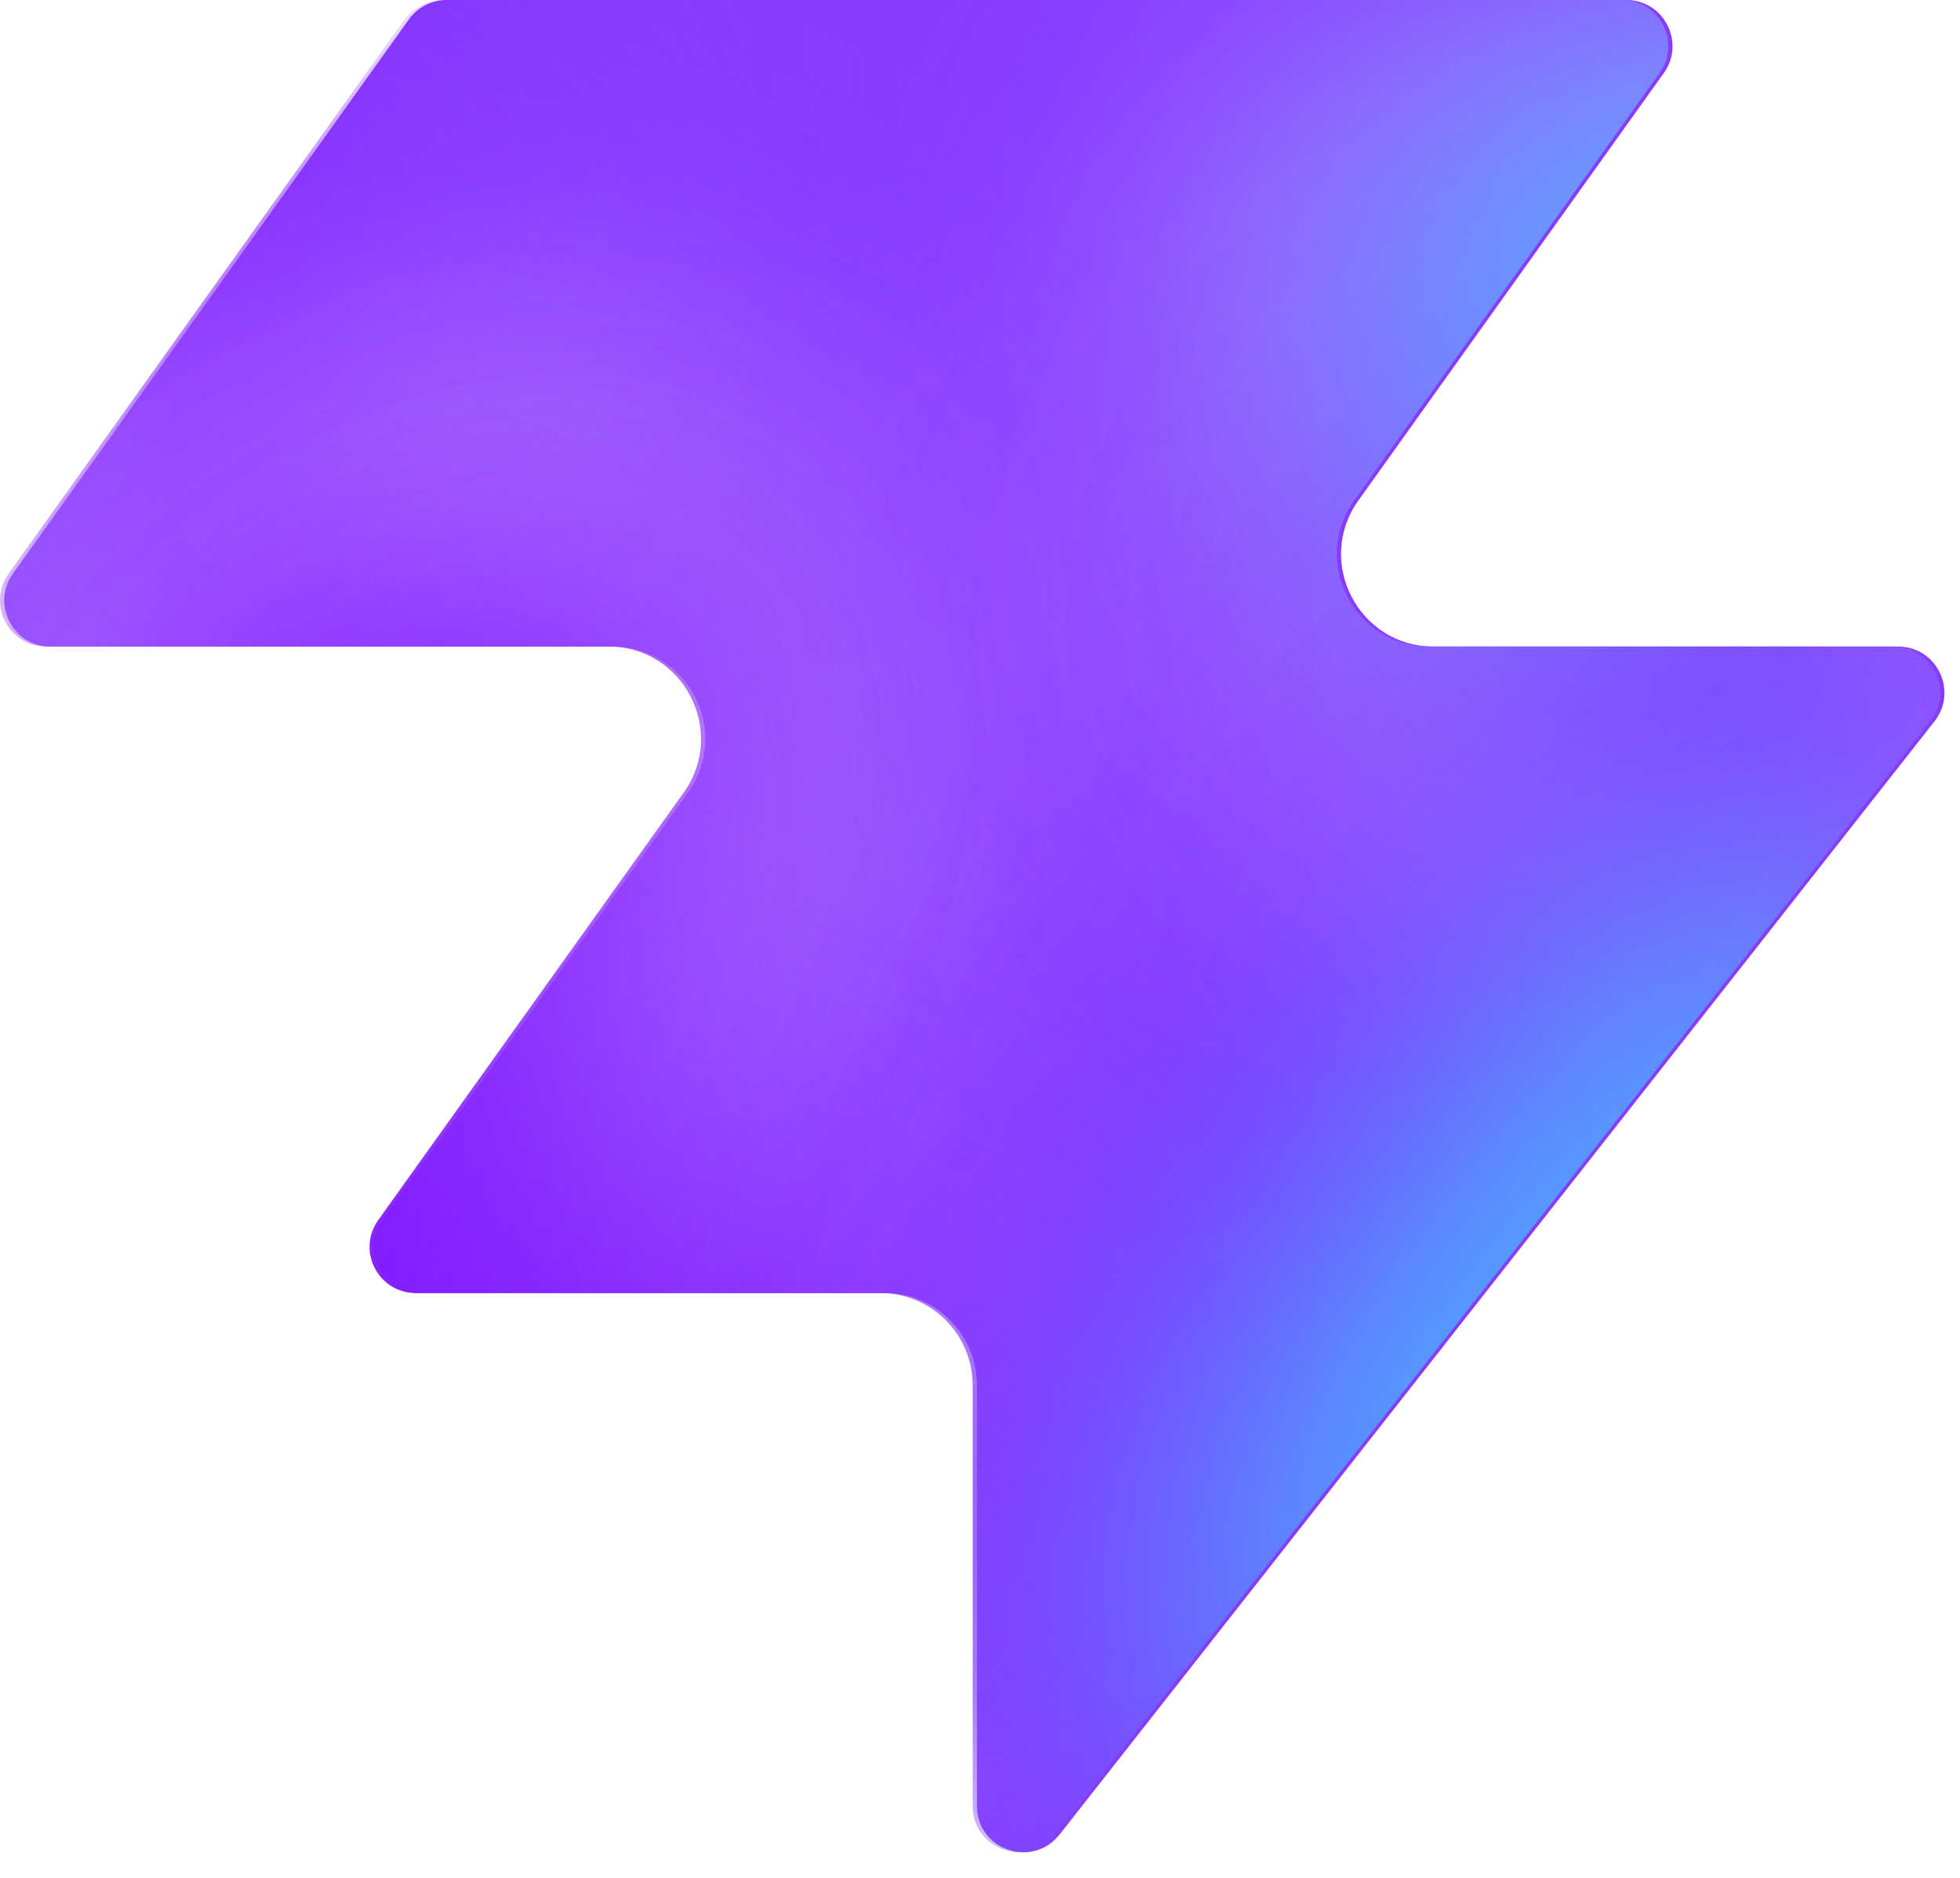
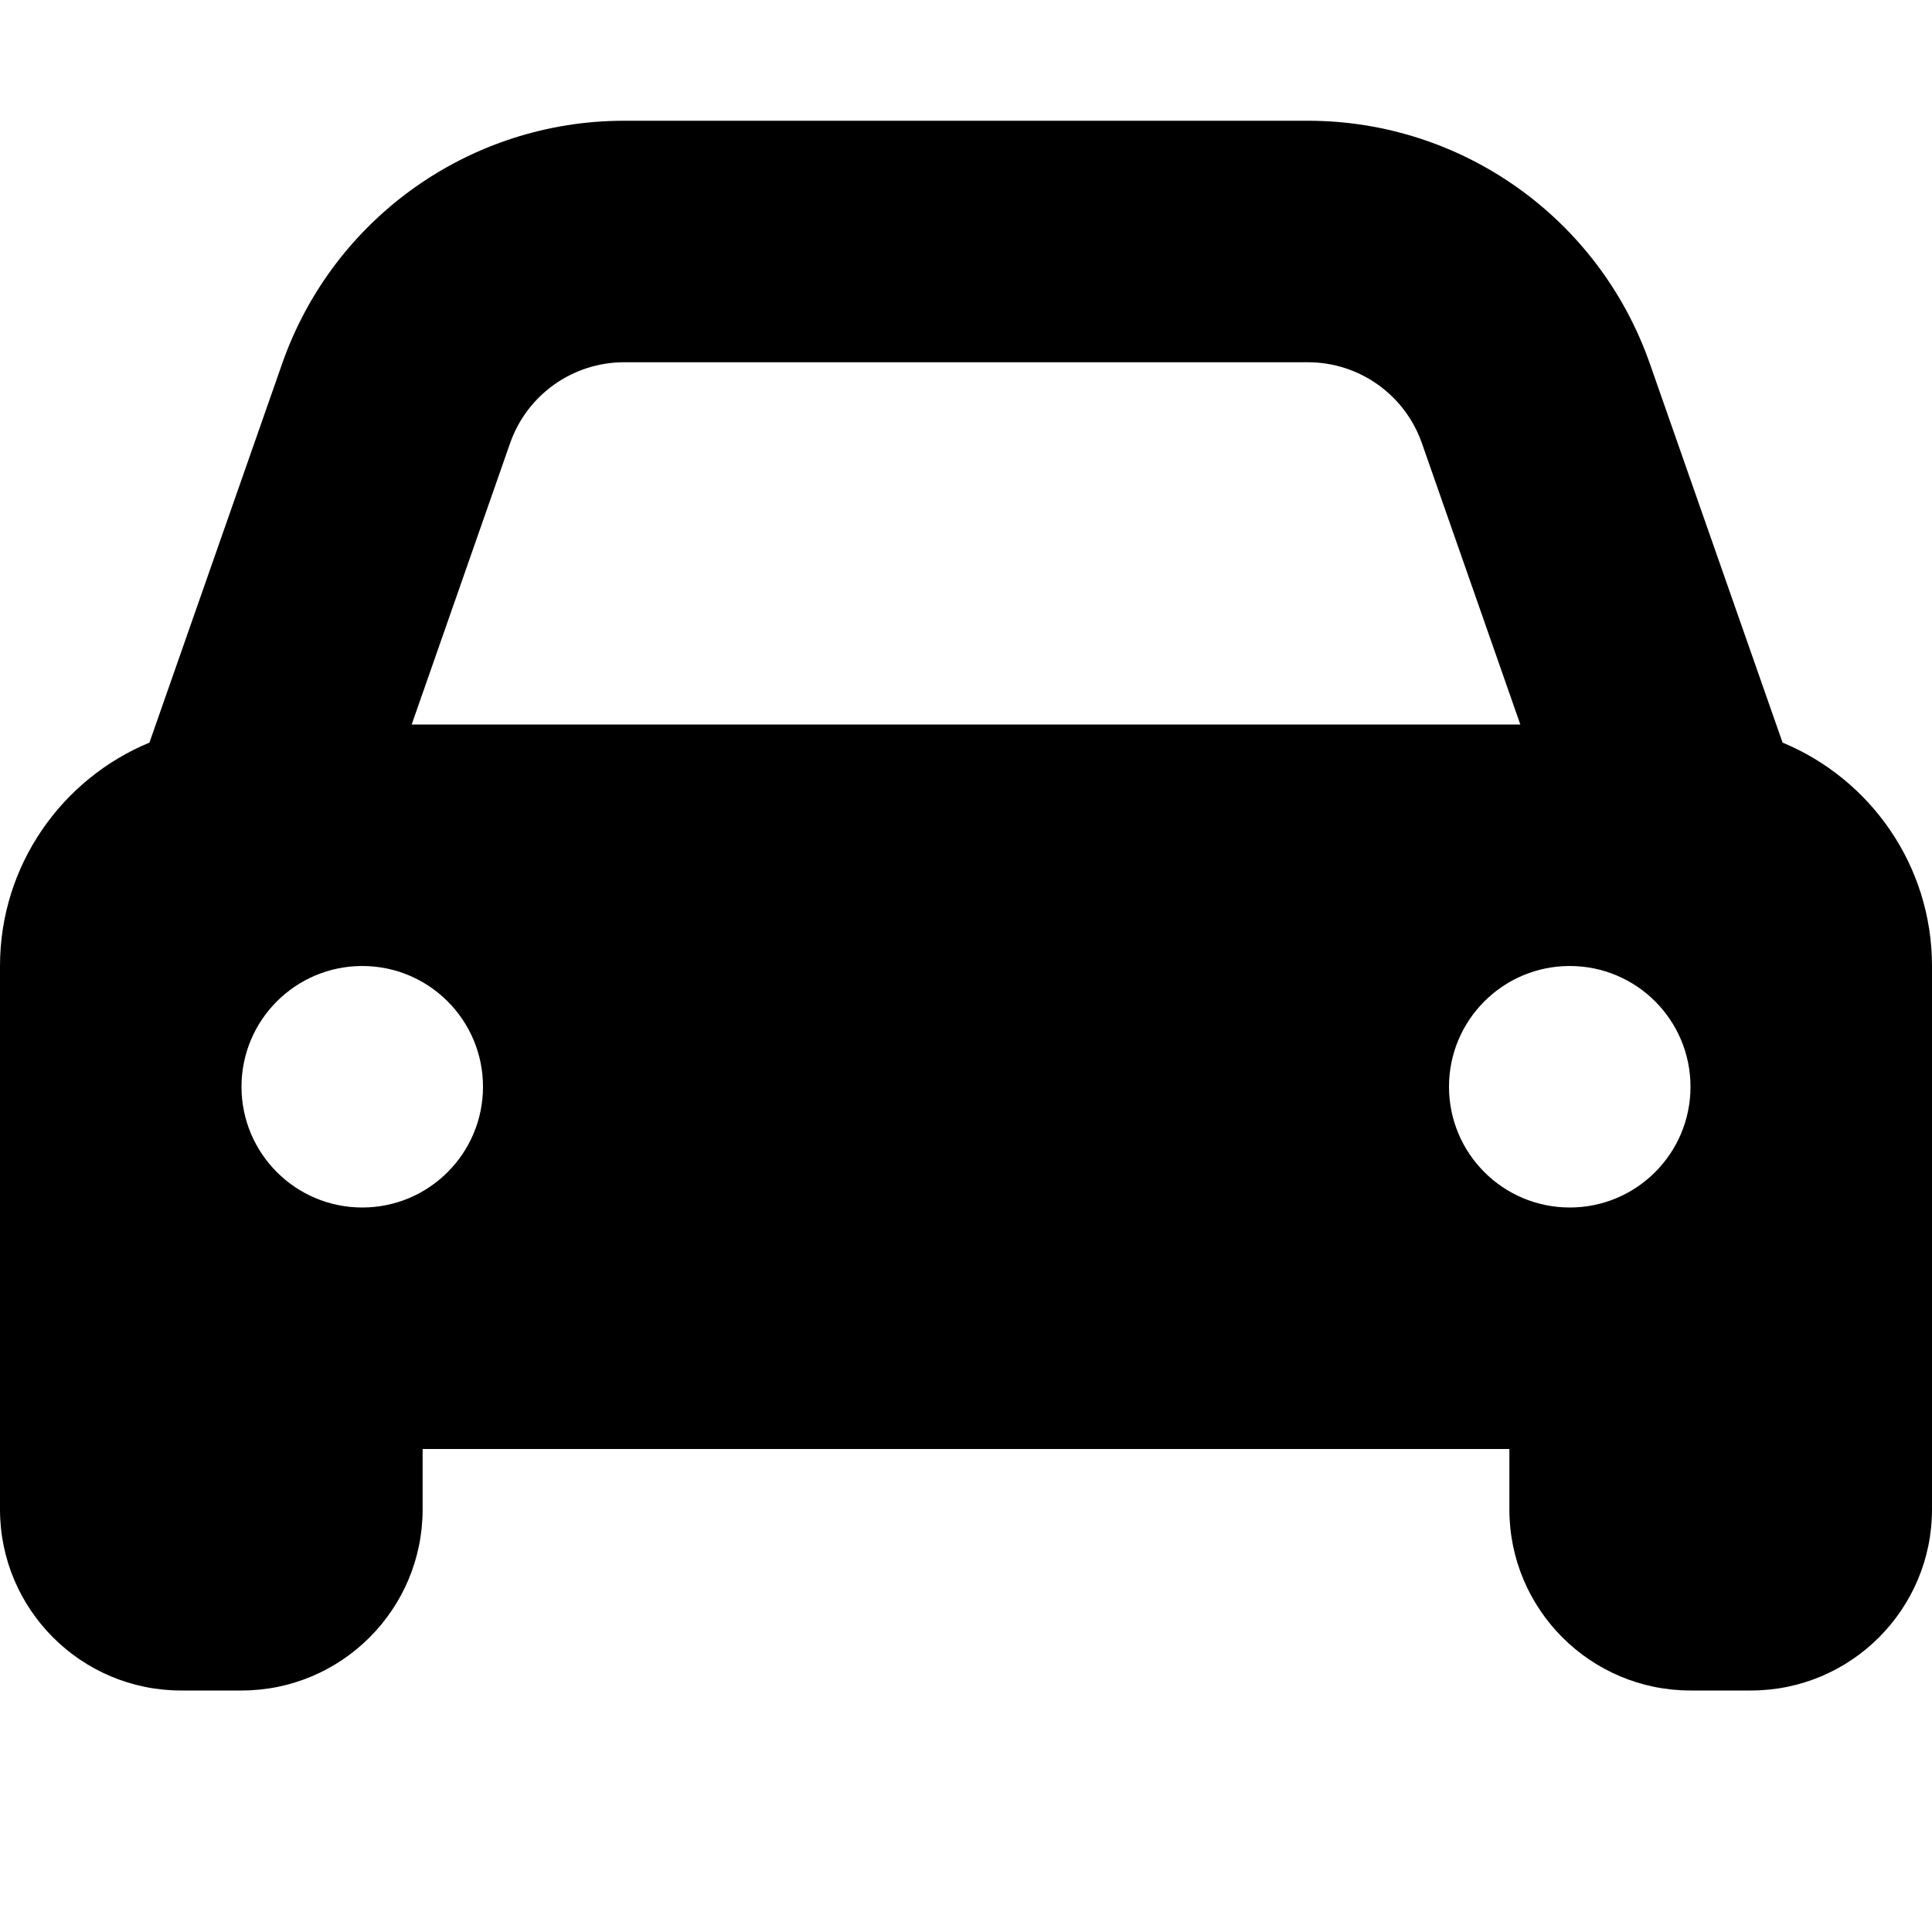
- <svg xmlns="http://www.w3.org/2000/svg" width="48" height="46" fill="none" viewBox="0 0 48 46">
-   <path fill="#863bff" d="M25.946 44.938c-.664.845-2.021.375-2.021-.698V33.937a2.26 2.26 0 0 0-2.262-2.262H10.287c-.92 0-1.456-1.04-.92-1.788l7.48-10.471c1.07-1.497 0-3.578-1.842-3.578H1.237c-.92 0-1.456-1.04-.92-1.788L10.013.474c.214-.297.556-.474.92-.474h28.894c.92 0 1.456 1.04.92 1.788l-7.48 10.471c-1.07 1.498 0 3.579 1.842 3.579h11.377c.943 0 1.473 1.088.89 1.83L25.947 44.94z" style="fill:#863bff;fill:color(display-p3 .525 .23 1);fill-opacity:1" />
-   <mask id="a" width="48" height="46" x="0" y="0" maskUnits="userSpaceOnUse" style="mask-type:alpha">
-     <path fill="#000" d="M25.842 44.938c-.664.844-2.021.375-2.021-.698V33.937a2.26 2.26 0 0 0-2.262-2.262H10.183c-.92 0-1.456-1.04-.92-1.788l7.48-10.471c1.07-1.498 0-3.579-1.842-3.579H1.133c-.92 0-1.456-1.04-.92-1.787L9.91.473c.214-.297.556-.474.92-.474h28.894c.92 0 1.456 1.04.92 1.788l-7.48 10.471c-1.07 1.498 0 3.578 1.842 3.578h11.377c.943 0 1.473 1.088.89 1.832L25.843 44.94z" style="fill:#000;fill-opacity:1" />
-   </mask>
-   <g mask="url(#a)">
-     <g filter="url(#b)">
-       <ellipse cx="5.508" cy="14.704" fill="#ede6ff" rx="5.508" ry="14.704" style="fill:#ede6ff;fill:color(display-p3 .927 .903 1);fill-opacity:1" transform="matrix(.00324 1 1 -.00324 -4.47 31.516)" />
-     </g>
-     <g filter="url(#c)">
-       <ellipse cx="10.399" cy="29.851" fill="#ede6ff" rx="10.399" ry="29.851" style="fill:#ede6ff;fill:color(display-p3 .927 .903 1);fill-opacity:1" transform="matrix(.00324 1 1 -.00324 -39.328 7.883)" />
-     </g>
-     <g filter="url(#d)">
-       <ellipse cx="5.508" cy="30.487" fill="#7e14ff" rx="5.508" ry="30.487" style="fill:#7e14ff;fill:color(display-p3 .492 .077 1);fill-opacity:1" transform="rotate(89.814 -25.913 -14.639)scale(1 -1)" />
-     </g>
-     <g filter="url(#e)">
-       <ellipse cx="5.508" cy="30.599" fill="#7e14ff" rx="5.508" ry="30.599" style="fill:#7e14ff;fill:color(display-p3 .492 .077 1);fill-opacity:1" transform="rotate(89.814 -32.644 -3.334)scale(1 -1)" />
-     </g>
-     <g filter="url(#f)">
-       <ellipse cx="5.508" cy="30.599" fill="#7e14ff" rx="5.508" ry="30.599" style="fill:#7e14ff;fill:color(display-p3 .492 .077 1);fill-opacity:1" transform="matrix(.00324 1 1 -.00324 -34.34 30.47)" />
-     </g>
-     <g filter="url(#g)">
-       <ellipse cx="14.072" cy="22.078" fill="#ede6ff" rx="14.072" ry="22.078" style="fill:#ede6ff;fill:color(display-p3 .927 .903 1);fill-opacity:1" transform="rotate(93.35 24.506 48.493)scale(-1 1)" />
-     </g>
-     <g filter="url(#h)">
-       <ellipse cx="3.47" cy="21.501" fill="#7e14ff" rx="3.47" ry="21.501" style="fill:#7e14ff;fill:color(display-p3 .492 .077 1);fill-opacity:1" transform="rotate(89.009 28.708 47.59)scale(-1 1)" />
-     </g>
-     <g filter="url(#i)">
-       <ellipse cx="3.47" cy="21.501" fill="#7e14ff" rx="3.47" ry="21.501" style="fill:#7e14ff;fill:color(display-p3 .492 .077 1);fill-opacity:1" transform="rotate(89.009 28.708 47.59)scale(-1 1)" />
-     </g>
-     <g filter="url(#j)">
-       <ellipse cx=".387" cy="8.972" fill="#7e14ff" rx="4.407" ry="29.108" style="fill:#7e14ff;fill:color(display-p3 .492 .077 1);fill-opacity:1" transform="rotate(39.51 .387 8.972)" />
-     </g>
-     <g filter="url(#k)">
-       <ellipse cx="47.523" cy="-6.092" fill="#7e14ff" rx="4.407" ry="29.108" style="fill:#7e14ff;fill:color(display-p3 .492 .077 1);fill-opacity:1" transform="rotate(37.892 47.523 -6.092)" />
-     </g>
-     <g filter="url(#l)">
-       <ellipse cx="41.412" cy="6.333" fill="#47bfff" rx="5.971" ry="9.665" style="fill:#47bfff;fill:color(display-p3 .28 .748 1);fill-opacity:1" transform="rotate(37.892 41.412 6.333)" />
-     </g>
-     <g filter="url(#m)">
-       <ellipse cx="-1.879" cy="38.332" fill="#7e14ff" rx="4.407" ry="29.108" style="fill:#7e14ff;fill:color(display-p3 .492 .077 1);fill-opacity:1" transform="rotate(37.892 -1.88 38.332)" />
-     </g>
-     <g filter="url(#n)">
-       <ellipse cx="-1.879" cy="38.332" fill="#7e14ff" rx="4.407" ry="29.108" style="fill:#7e14ff;fill:color(display-p3 .492 .077 1);fill-opacity:1" transform="rotate(37.892 -1.88 38.332)" />
-     </g>
-     <g filter="url(#o)">
-       <ellipse cx="35.651" cy="29.907" fill="#7e14ff" rx="4.407" ry="29.108" style="fill:#7e14ff;fill:color(display-p3 .492 .077 1);fill-opacity:1" transform="rotate(37.892 35.651 29.907)" />
-     </g>
-     <g filter="url(#p)">
-       <ellipse cx="38.418" cy="32.4" fill="#47bfff" rx="5.971" ry="15.297" style="fill:#47bfff;fill:color(display-p3 .28 .748 1);fill-opacity:1" transform="rotate(37.892 38.418 32.4)" />
-     </g>
-   </g>
-   <defs>
-     <filter id="b" width="60.045" height="41.654" x="-19.77" y="16.149" color-interpolation-filters="sRGB" filterUnits="userSpaceOnUse">
-       <feFlood flood-opacity="0" result="BackgroundImageFix" />
-       <feBlend in="SourceGraphic" in2="BackgroundImageFix" result="shape" />
-       <feGaussianBlur result="effect1_foregroundBlur_2002_17158" stdDeviation="7.659" />
-     </filter>
-     <filter id="c" width="90.34" height="51.437" x="-54.613" y="-7.533" color-interpolation-filters="sRGB" filterUnits="userSpaceOnUse">
-       <feFlood flood-opacity="0" result="BackgroundImageFix" />
-       <feBlend in="SourceGraphic" in2="BackgroundImageFix" result="shape" />
-       <feGaussianBlur result="effect1_foregroundBlur_2002_17158" stdDeviation="7.659" />
-     </filter>
-     <filter id="d" width="79.355" height="29.4" x="-49.64" y="2.03" color-interpolation-filters="sRGB" filterUnits="userSpaceOnUse">
-       <feFlood flood-opacity="0" result="BackgroundImageFix" />
-       <feBlend in="SourceGraphic" in2="BackgroundImageFix" result="shape" />
-       <feGaussianBlur result="effect1_foregroundBlur_2002_17158" stdDeviation="4.596" />
-     </filter>
-     <filter id="e" width="79.579" height="29.4" x="-45.045" y="20.029" color-interpolation-filters="sRGB" filterUnits="userSpaceOnUse">
-       <feFlood flood-opacity="0" result="BackgroundImageFix" />
-       <feBlend in="SourceGraphic" in2="BackgroundImageFix" result="shape" />
-       <feGaussianBlur result="effect1_foregroundBlur_2002_17158" stdDeviation="4.596" />
-     </filter>
-     <filter id="f" width="79.579" height="29.4" x="-43.513" y="21.178" color-interpolation-filters="sRGB" filterUnits="userSpaceOnUse">
-       <feFlood flood-opacity="0" result="BackgroundImageFix" />
-       <feBlend in="SourceGraphic" in2="BackgroundImageFix" result="shape" />
-       <feGaussianBlur result="effect1_foregroundBlur_2002_17158" stdDeviation="4.596" />
-     </filter>
-     <filter id="g" width="74.749" height="58.852" x="15.756" y="-17.901" color-interpolation-filters="sRGB" filterUnits="userSpaceOnUse">
-       <feFlood flood-opacity="0" result="BackgroundImageFix" />
-       <feBlend in="SourceGraphic" in2="BackgroundImageFix" result="shape" />
-       <feGaussianBlur result="effect1_foregroundBlur_2002_17158" stdDeviation="7.659" />
-     </filter>
-     <filter id="h" width="61.377" height="25.362" x="23.548" y="2.284" color-interpolation-filters="sRGB" filterUnits="userSpaceOnUse">
-       <feFlood flood-opacity="0" result="BackgroundImageFix" />
-       <feBlend in="SourceGraphic" in2="BackgroundImageFix" result="shape" />
-       <feGaussianBlur result="effect1_foregroundBlur_2002_17158" stdDeviation="4.596" />
-     </filter>
-     <filter id="i" width="61.377" height="25.362" x="23.548" y="2.284" color-interpolation-filters="sRGB" filterUnits="userSpaceOnUse">
-       <feFlood flood-opacity="0" result="BackgroundImageFix" />
-       <feBlend in="SourceGraphic" in2="BackgroundImageFix" result="shape" />
-       <feGaussianBlur result="effect1_foregroundBlur_2002_17158" stdDeviation="4.596" />
-     </filter>
-     <filter id="j" width="56.045" height="63.649" x="-27.636" y="-22.853" color-interpolation-filters="sRGB" filterUnits="userSpaceOnUse">
-       <feFlood flood-opacity="0" result="BackgroundImageFix" />
-       <feBlend in="SourceGraphic" in2="BackgroundImageFix" result="shape" />
-       <feGaussianBlur result="effect1_foregroundBlur_2002_17158" stdDeviation="4.596" />
-     </filter>
-     <filter id="k" width="54.814" height="64.646" x="20.116" y="-38.415" color-interpolation-filters="sRGB" filterUnits="userSpaceOnUse">
-       <feFlood flood-opacity="0" result="BackgroundImageFix" />
-       <feBlend in="SourceGraphic" in2="BackgroundImageFix" result="shape" />
-       <feGaussianBlur result="effect1_foregroundBlur_2002_17158" stdDeviation="4.596" />
-     </filter>
-     <filter id="l" width="33.541" height="35.313" x="24.641" y="-11.323" color-interpolation-filters="sRGB" filterUnits="userSpaceOnUse">
-       <feFlood flood-opacity="0" result="BackgroundImageFix" />
-       <feBlend in="SourceGraphic" in2="BackgroundImageFix" result="shape" />
-       <feGaussianBlur result="effect1_foregroundBlur_2002_17158" stdDeviation="4.596" />
-     </filter>
-     <filter id="m" width="54.814" height="64.646" x="-29.286" y="6.009" color-interpolation-filters="sRGB" filterUnits="userSpaceOnUse">
-       <feFlood flood-opacity="0" result="BackgroundImageFix" />
-       <feBlend in="SourceGraphic" in2="BackgroundImageFix" result="shape" />
-       <feGaussianBlur result="effect1_foregroundBlur_2002_17158" stdDeviation="4.596" />
-     </filter>
-     <filter id="n" width="54.814" height="64.646" x="-29.286" y="6.009" color-interpolation-filters="sRGB" filterUnits="userSpaceOnUse">
-       <feFlood flood-opacity="0" result="BackgroundImageFix" />
-       <feBlend in="SourceGraphic" in2="BackgroundImageFix" result="shape" />
-       <feGaussianBlur result="effect1_foregroundBlur_2002_17158" stdDeviation="4.596" />
-     </filter>
-     <filter id="o" width="54.814" height="64.646" x="8.244" y="-2.416" color-interpolation-filters="sRGB" filterUnits="userSpaceOnUse">
-       <feFlood flood-opacity="0" result="BackgroundImageFix" />
-       <feBlend in="SourceGraphic" in2="BackgroundImageFix" result="shape" />
-       <feGaussianBlur result="effect1_foregroundBlur_2002_17158" stdDeviation="4.596" />
-     </filter>
-     <filter id="p" width="39.409" height="43.623" x="18.713" y="10.588" color-interpolation-filters="sRGB" filterUnits="userSpaceOnUse">
-       <feFlood flood-opacity="0" result="BackgroundImageFix" />
-       <feBlend in="SourceGraphic" in2="BackgroundImageFix" result="shape" />
-       <feGaussianBlur result="effect1_foregroundBlur_2002_17158" stdDeviation="4.596" />
-     </filter>
-   </defs>
+ <svg xmlns="http://www.w3.org/2000/svg" viewBox="0 0 512 512">
+   <path d="M135.2 117.4L109.1 192H402.9l-26.1-74.6C372.3 104.6 360.2 96 346.6 96H165.4c-13.6 0-25.7 8.6-30.2 21.4zM39.6 196.8L74.8 96.3C88.3 57.8 124.6 32 165.4 32H346.6c40.8 0 77.1 25.8 90.6 64.3l35.2 100.5c23.2 9.6 39.6 32.5 39.6 59.2V400c0 26.5-21.5 48-48 48H448c-26.5 0-48-21.5-48-48V384H112v16c0 26.5-21.5 48-48 48H48c-26.5 0-48-21.5-48-48V256c0-26.7 16.4-49.6 39.6-59.2zM128 288a32 32 0 1 0 -64 0 32 32 0 1 0 64 0zm288 32a32 32 0 1 0 0-64 32 32 0 1 0 0 64z" />
</svg>
